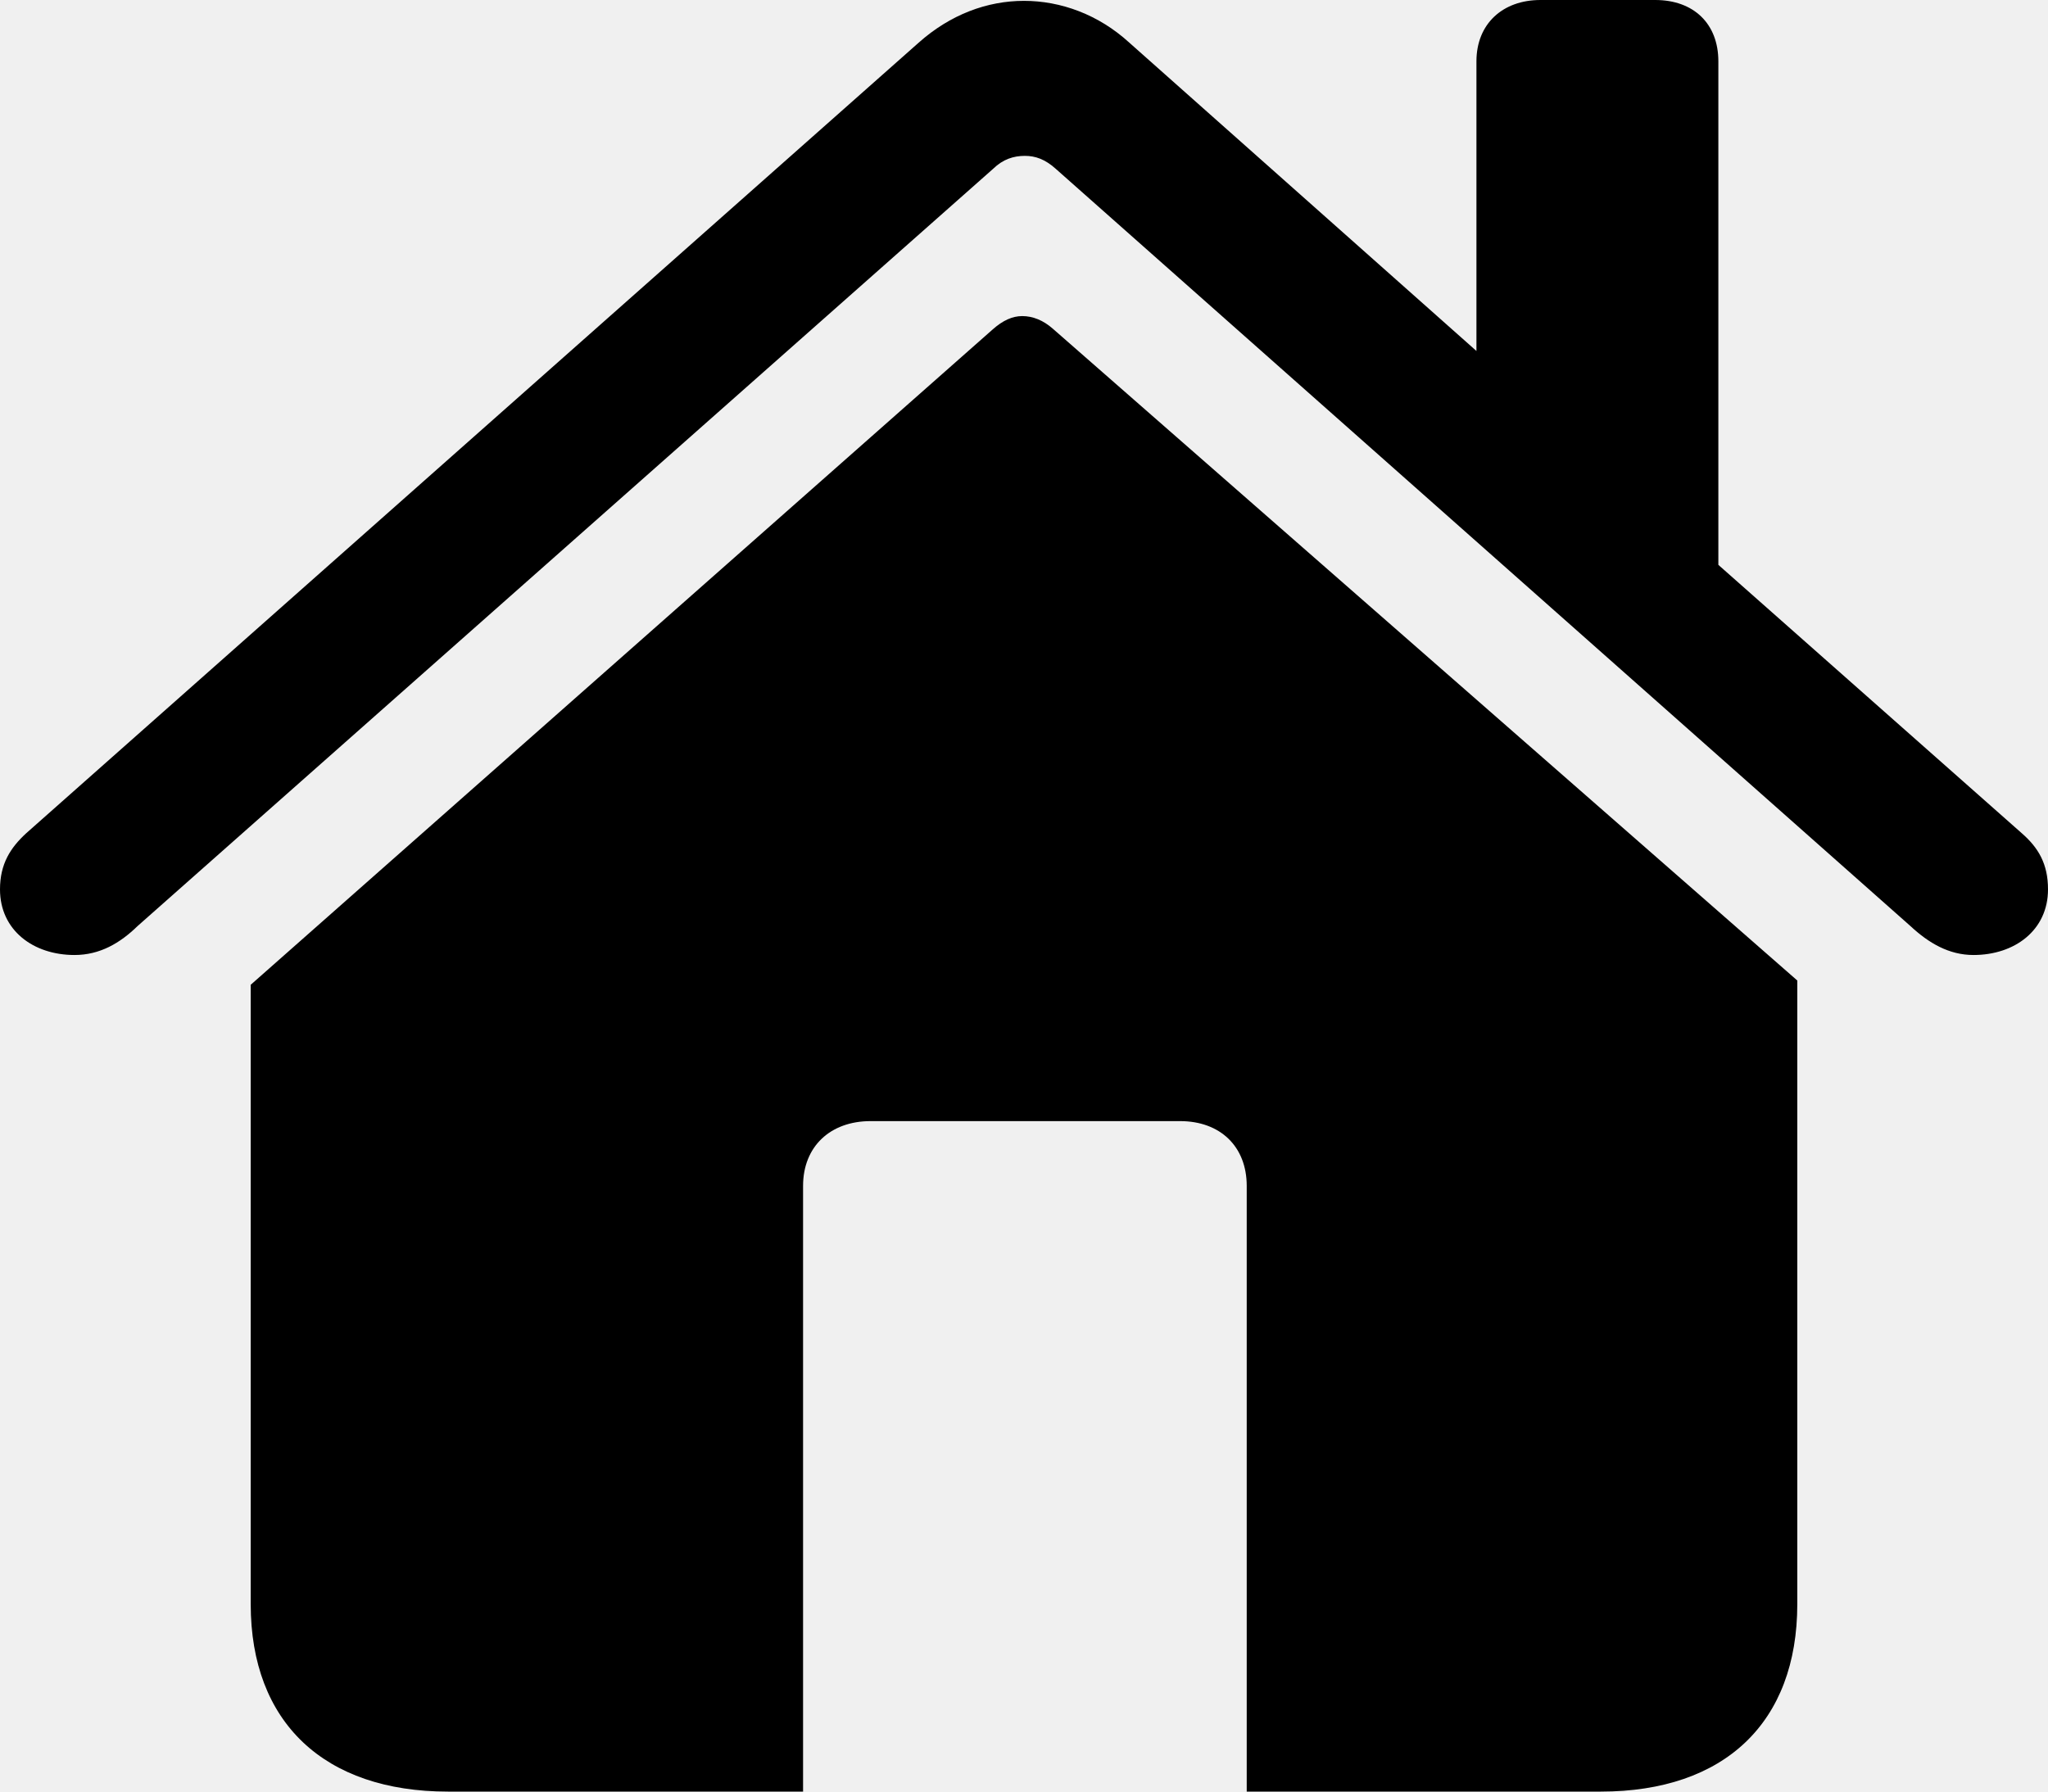
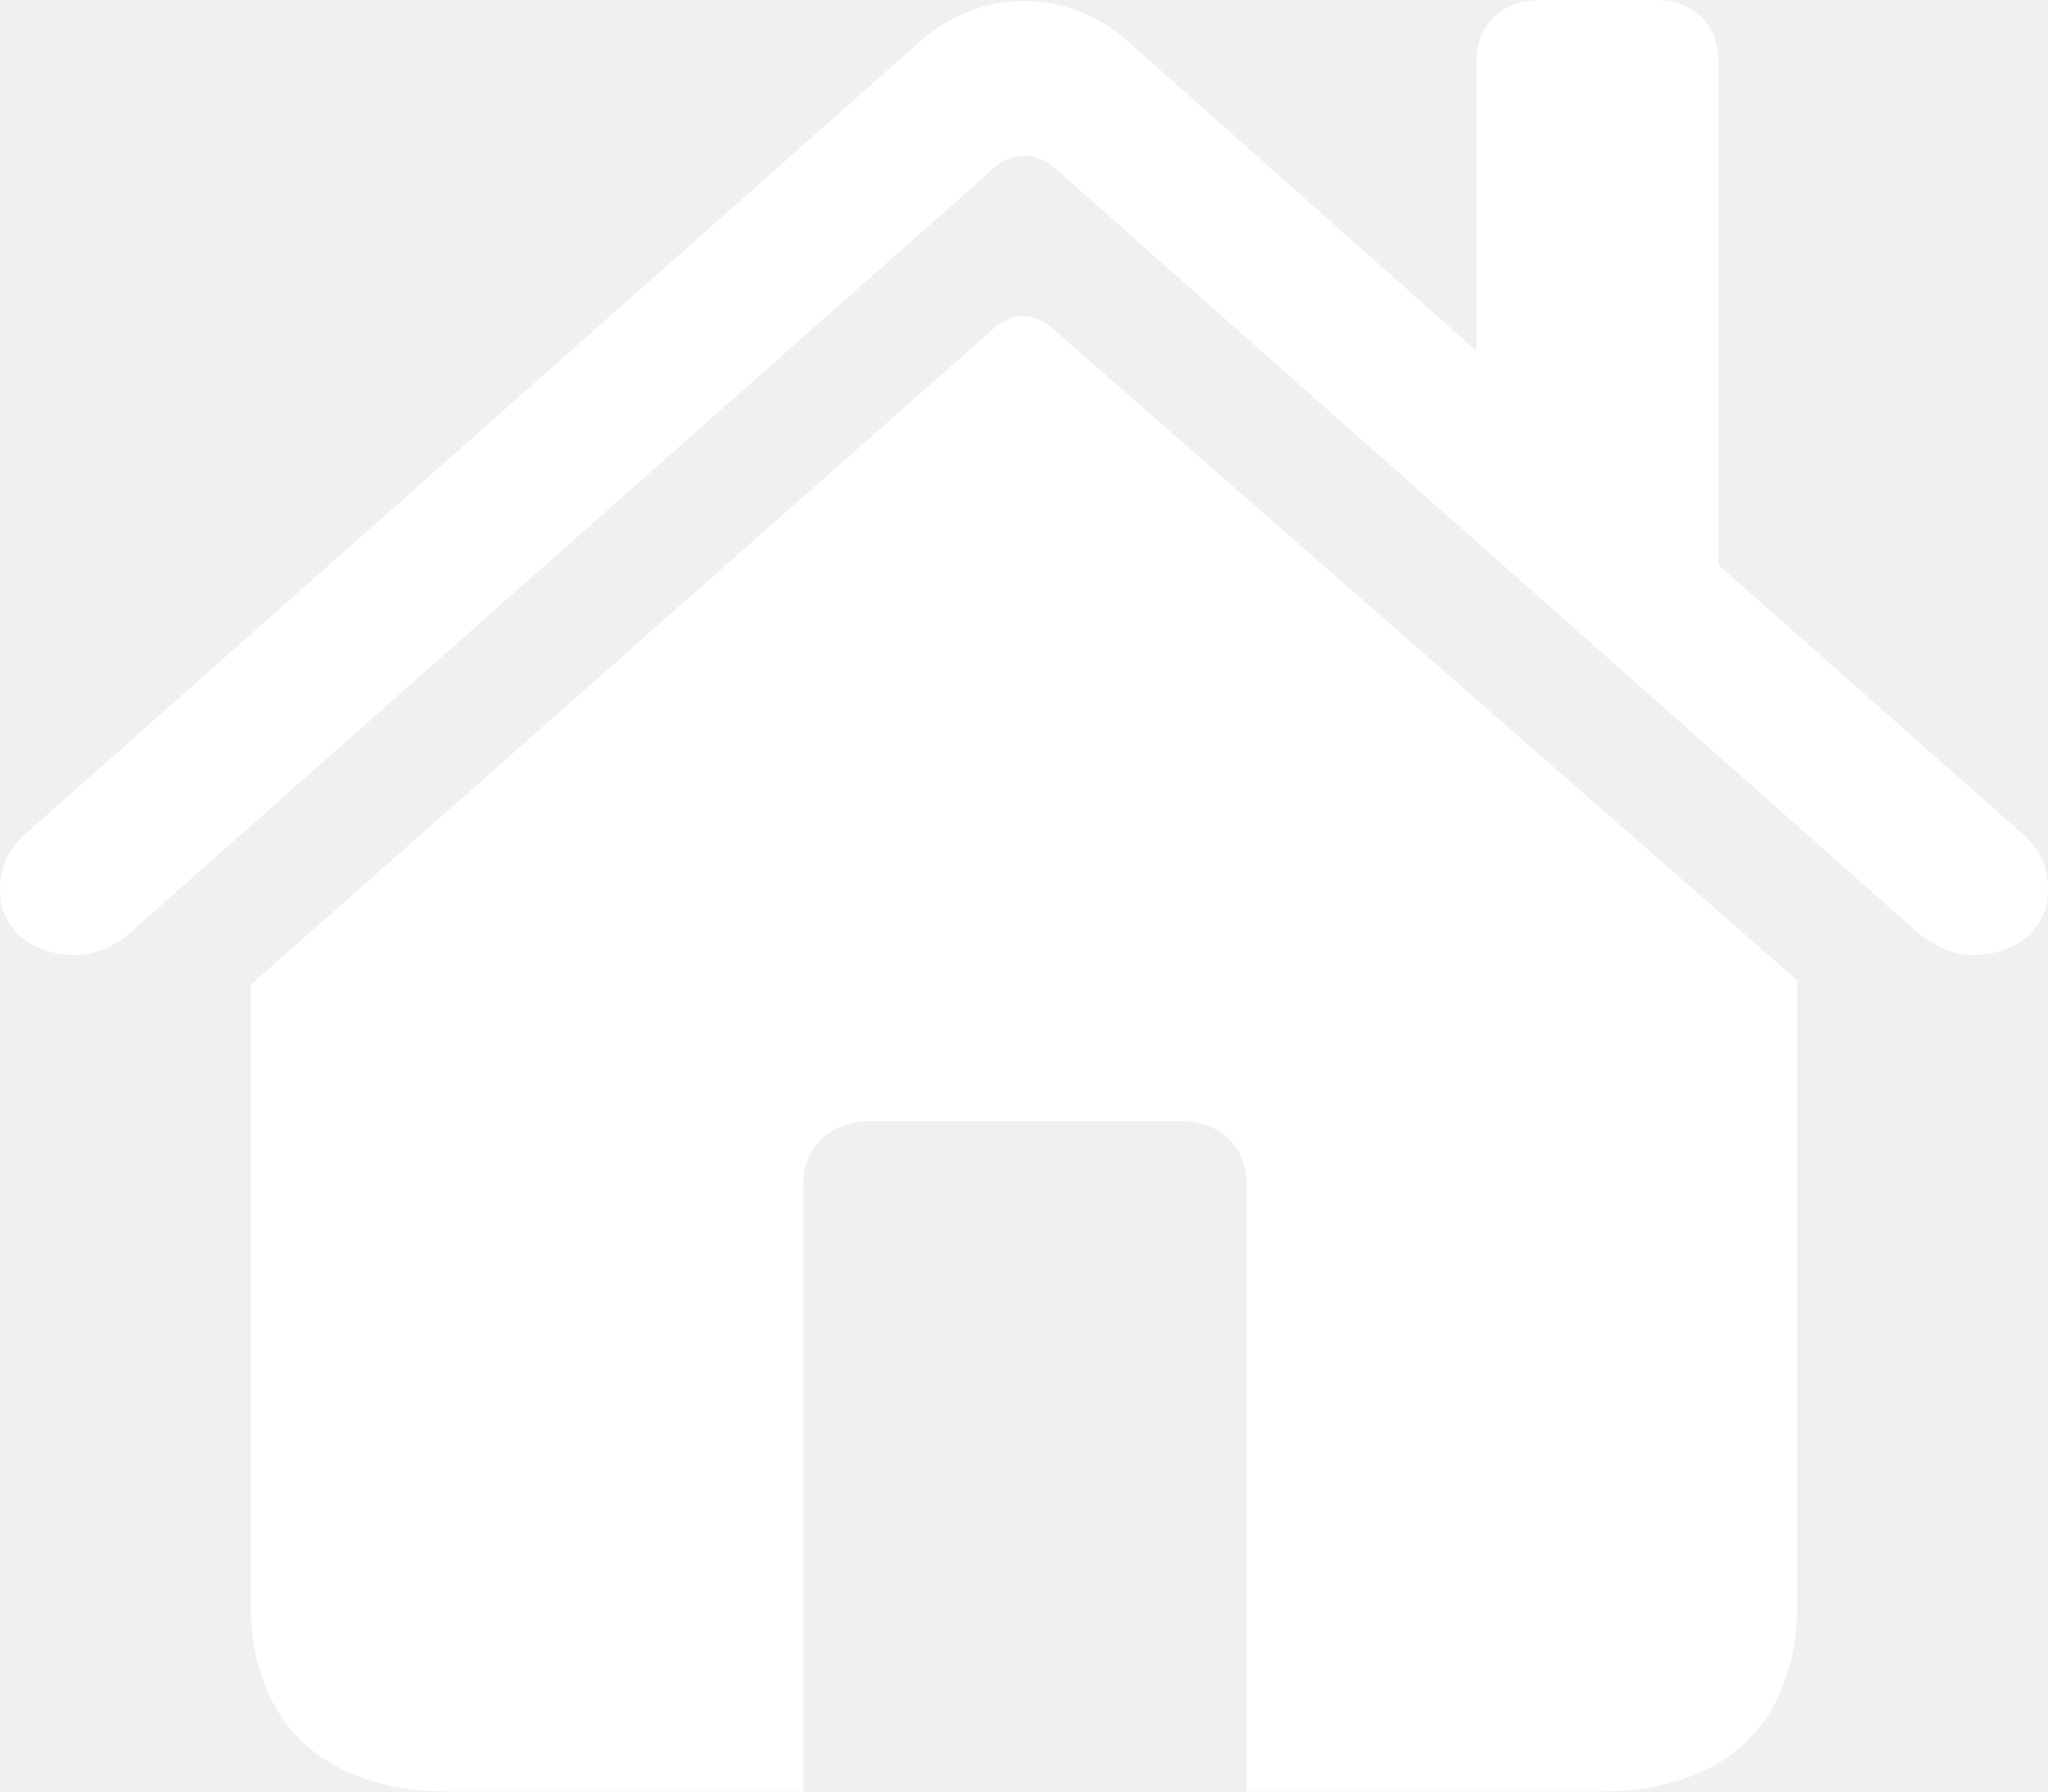
<svg xmlns="http://www.w3.org/2000/svg" width="24" height="21" viewBox="0 0 24 21" fill="none">
-   <path d="M0 10.425C0 10.904 0.39 11.194 0.873 11.194C1.171 11.194 1.408 11.054 1.613 10.854L11.64 1.977C11.753 1.867 11.877 1.827 12.01 1.827C12.134 1.827 12.247 1.867 12.37 1.977L22.387 10.854C22.602 11.054 22.839 11.194 23.127 11.194C23.609 11.194 24 10.904 24 10.425C24 10.125 23.887 9.936 23.692 9.766L20.137 6.621V0.719C20.137 0.279 19.849 0 19.397 0H18.052C17.61 0 17.302 0.279 17.302 0.719V4.114L13.233 0.499C12.873 0.17 12.431 0.01 12 0.01C11.568 0.01 11.137 0.17 10.767 0.499L0.308 9.766C0.123 9.936 0 10.125 0 10.425ZM2.938 18.803C2.938 20.191 3.801 21 5.25 21H9.411V13.9C9.411 13.44 9.729 13.141 10.202 13.141H13.829C14.301 13.141 14.61 13.44 14.61 13.9V21H18.76C20.209 21 21.062 20.191 21.062 18.803V11.493L12.339 3.854C12.226 3.754 12.103 3.705 11.979 3.705C11.866 3.705 11.753 3.754 11.63 3.864L2.938 11.543V18.803Z" fill="black" />
+   <path d="M0 10.425C0 10.904 0.39 11.194 0.873 11.194C1.171 11.194 1.408 11.054 1.613 10.854L11.64 1.977C11.753 1.867 11.877 1.827 12.01 1.827C12.134 1.827 12.247 1.867 12.37 1.977L22.387 10.854C22.602 11.054 22.839 11.194 23.127 11.194C23.609 11.194 24 10.904 24 10.425C24 10.125 23.887 9.936 23.692 9.766L20.137 6.621V0.719C20.137 0.279 19.849 0 19.397 0H18.052C17.61 0 17.302 0.279 17.302 0.719V4.114L13.233 0.499C12.873 0.17 12.431 0.01 12 0.01C11.568 0.01 11.137 0.17 10.767 0.499L0.308 9.766C0.123 9.936 0 10.125 0 10.425ZM2.938 18.803C2.938 20.191 3.801 21 5.25 21H9.411V13.9C9.411 13.44 9.729 13.141 10.202 13.141H13.829C14.301 13.141 14.61 13.44 14.61 13.9V21H18.76C20.209 21 21.062 20.191 21.062 18.803V11.493L12.339 3.854C12.226 3.754 12.103 3.705 11.979 3.705C11.866 3.705 11.753 3.754 11.63 3.864L2.938 11.543V18.803Z" fill="white" />
</svg>
